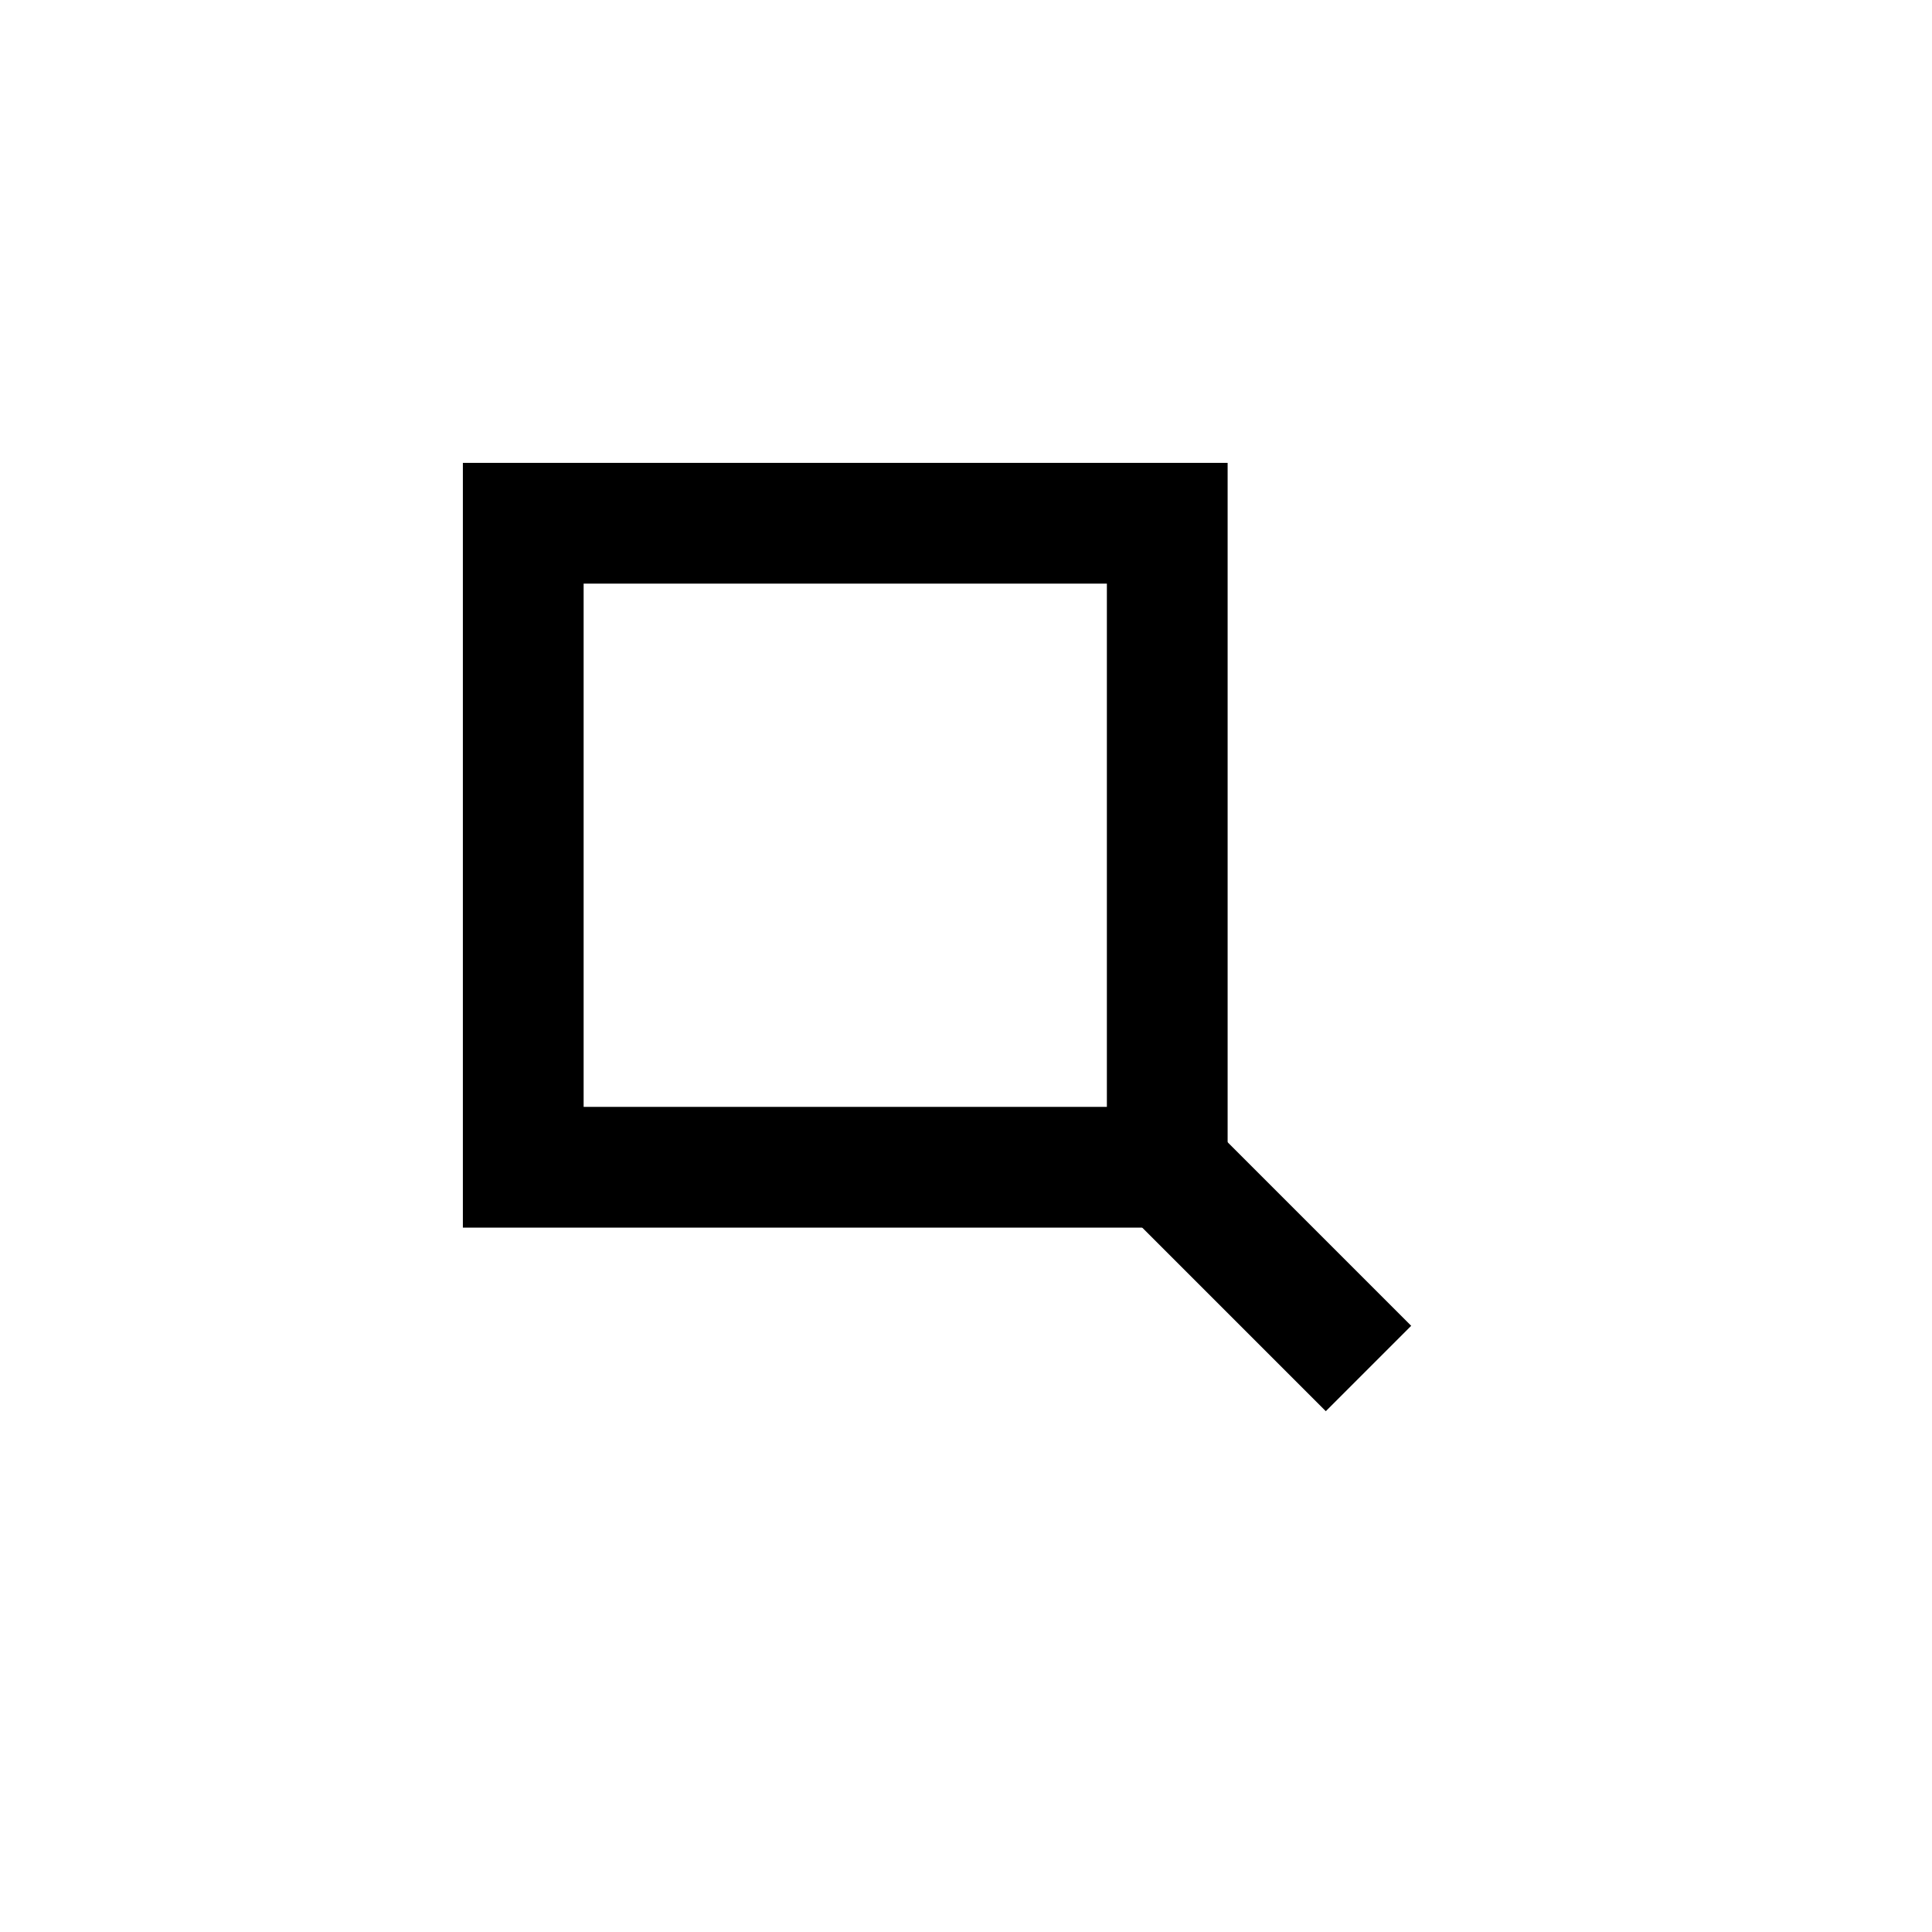
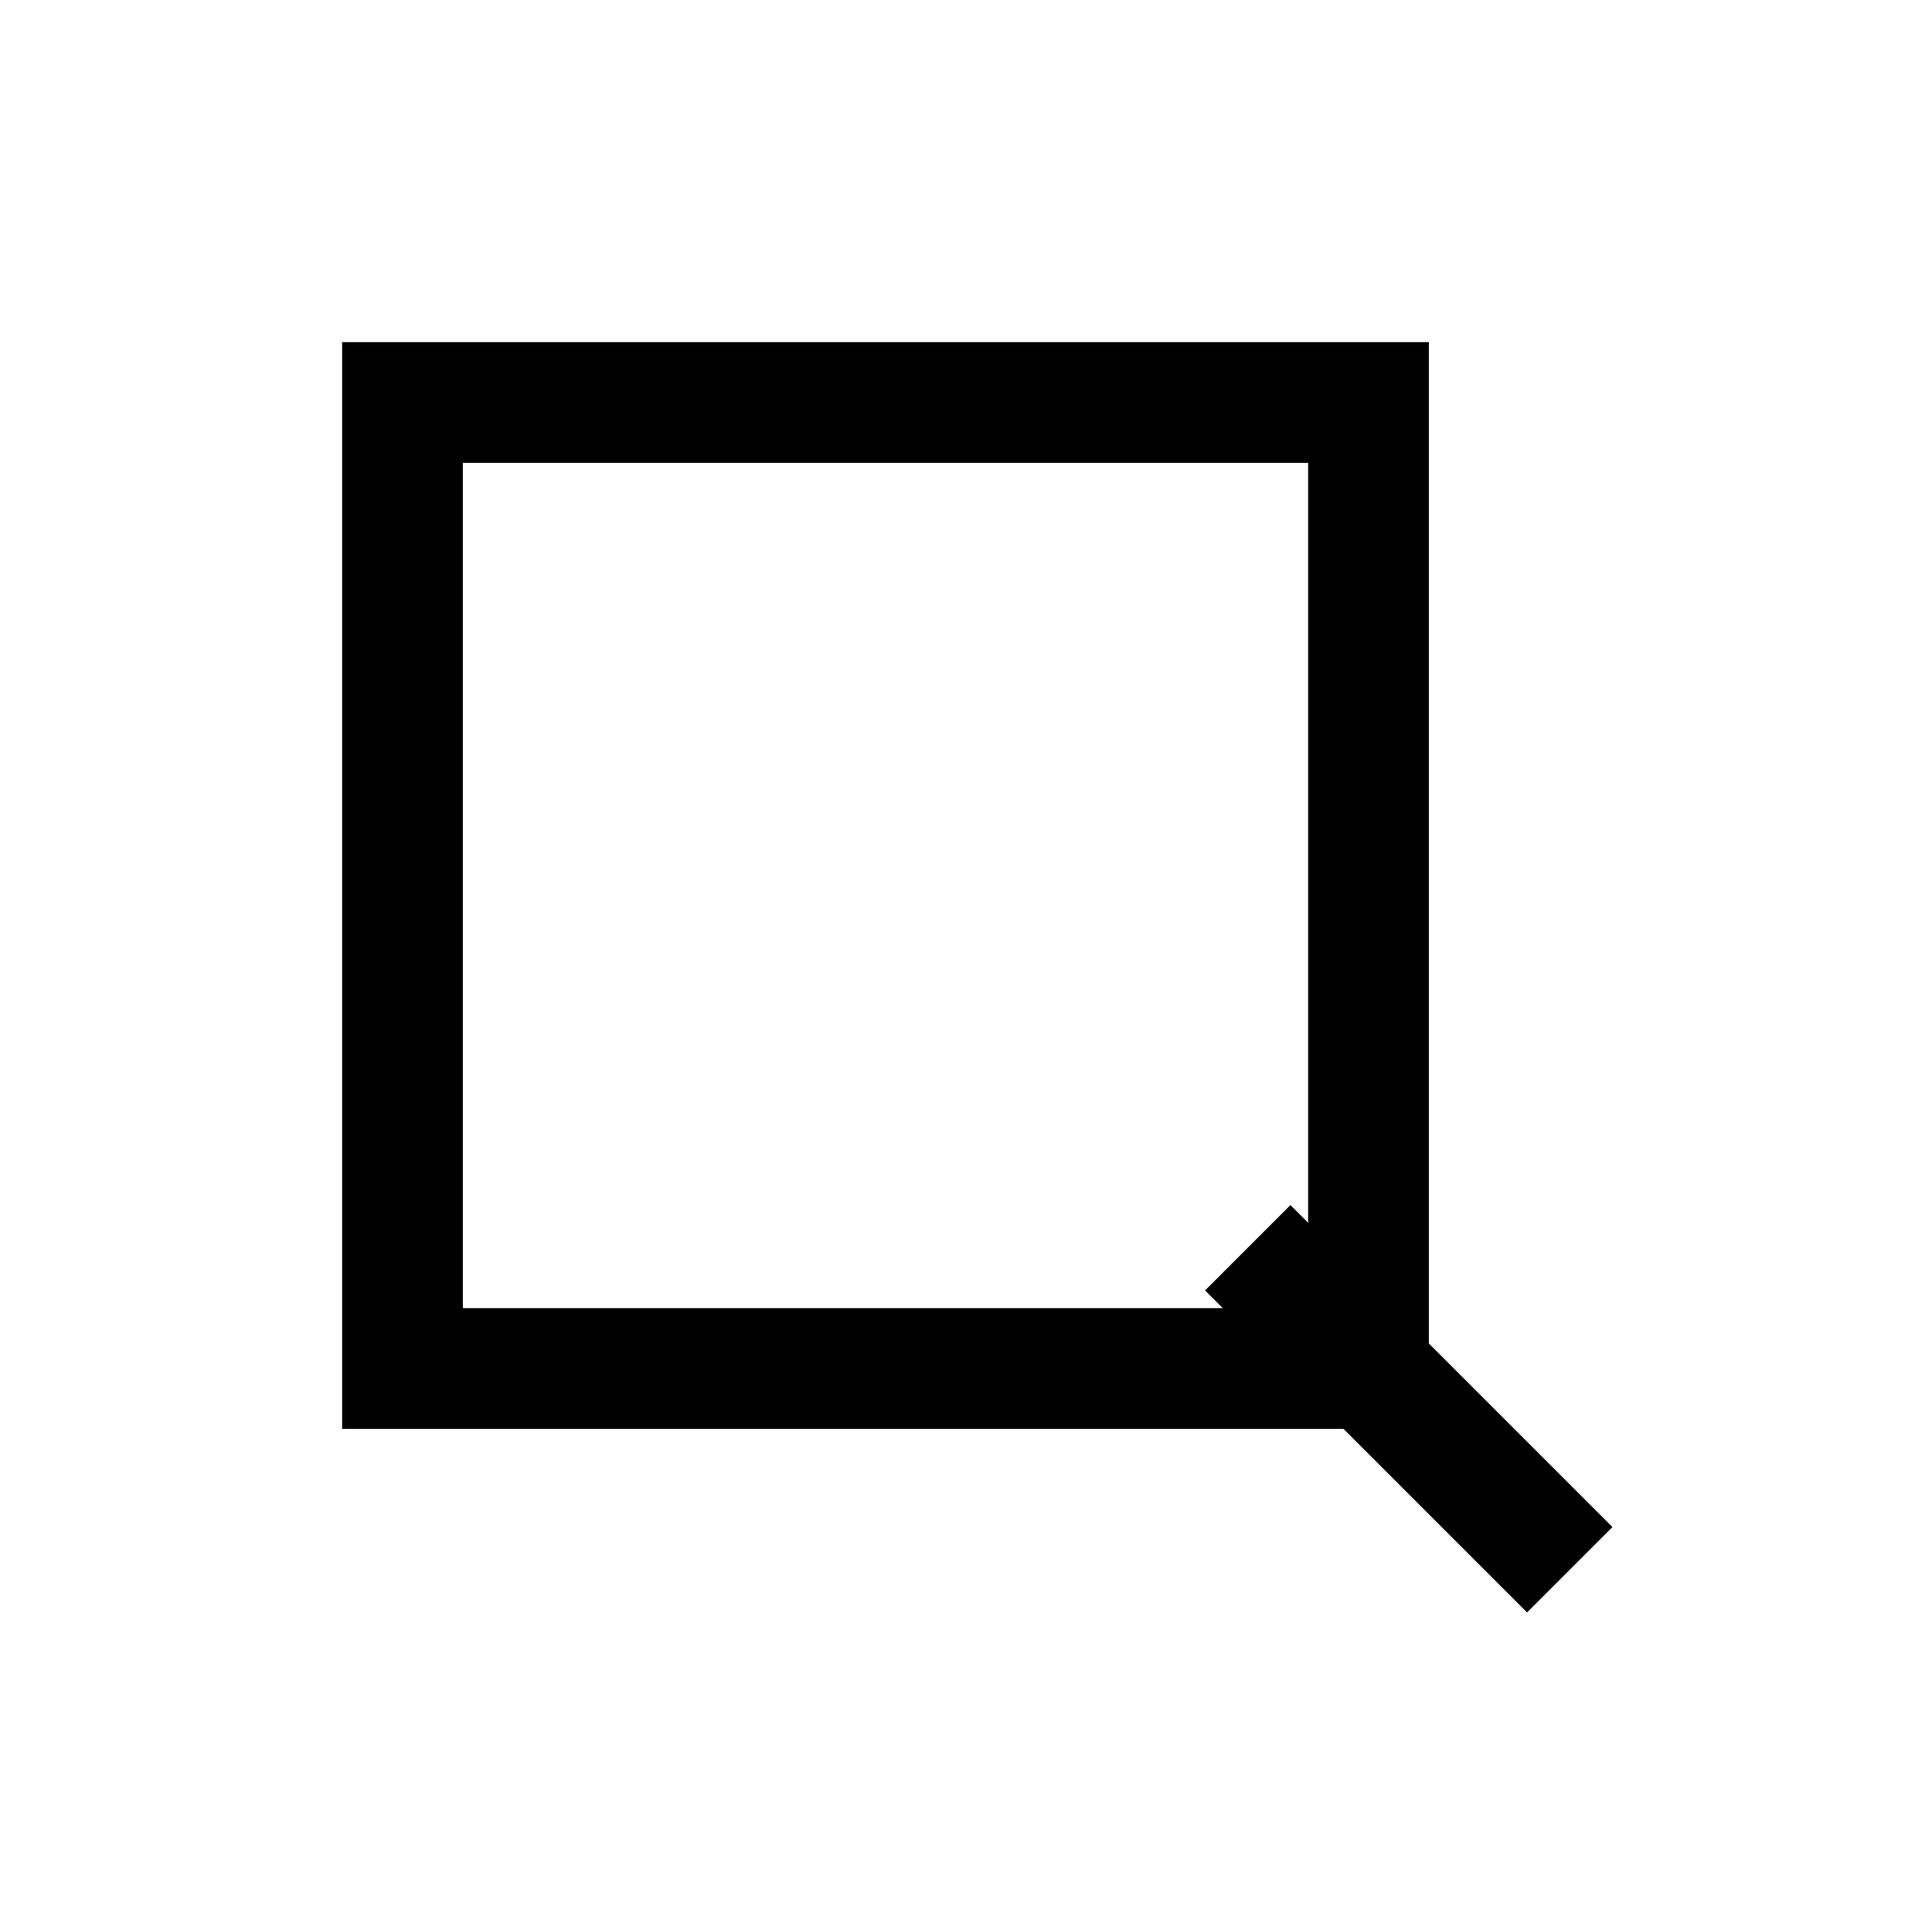
<svg xmlns="http://www.w3.org/2000/svg" viewBox="0 0 24 24" fill="none">
-   <rect x="6.5" y="6.5" width="8" height="8" stroke="currentColor" stroke-width="1.5" stroke-linejoin="miter" stroke-miterlimit="10" />
-   <path d="M14.5 14.5 17 17" stroke="currentColor" stroke-width="1.5" stroke-linejoin="miter" stroke-miterlimit="10" />
+   <rect x="5" y="5" width="12" height="12" stroke="currentColor" stroke-width="1.5" stroke-linejoin="miter" stroke-miterlimit="10" />
+   <path d="M15.5 15.5 19.5 19.5" stroke="currentColor" stroke-width="1.5" stroke-linejoin="miter" stroke-miterlimit="10" />
</svg>
